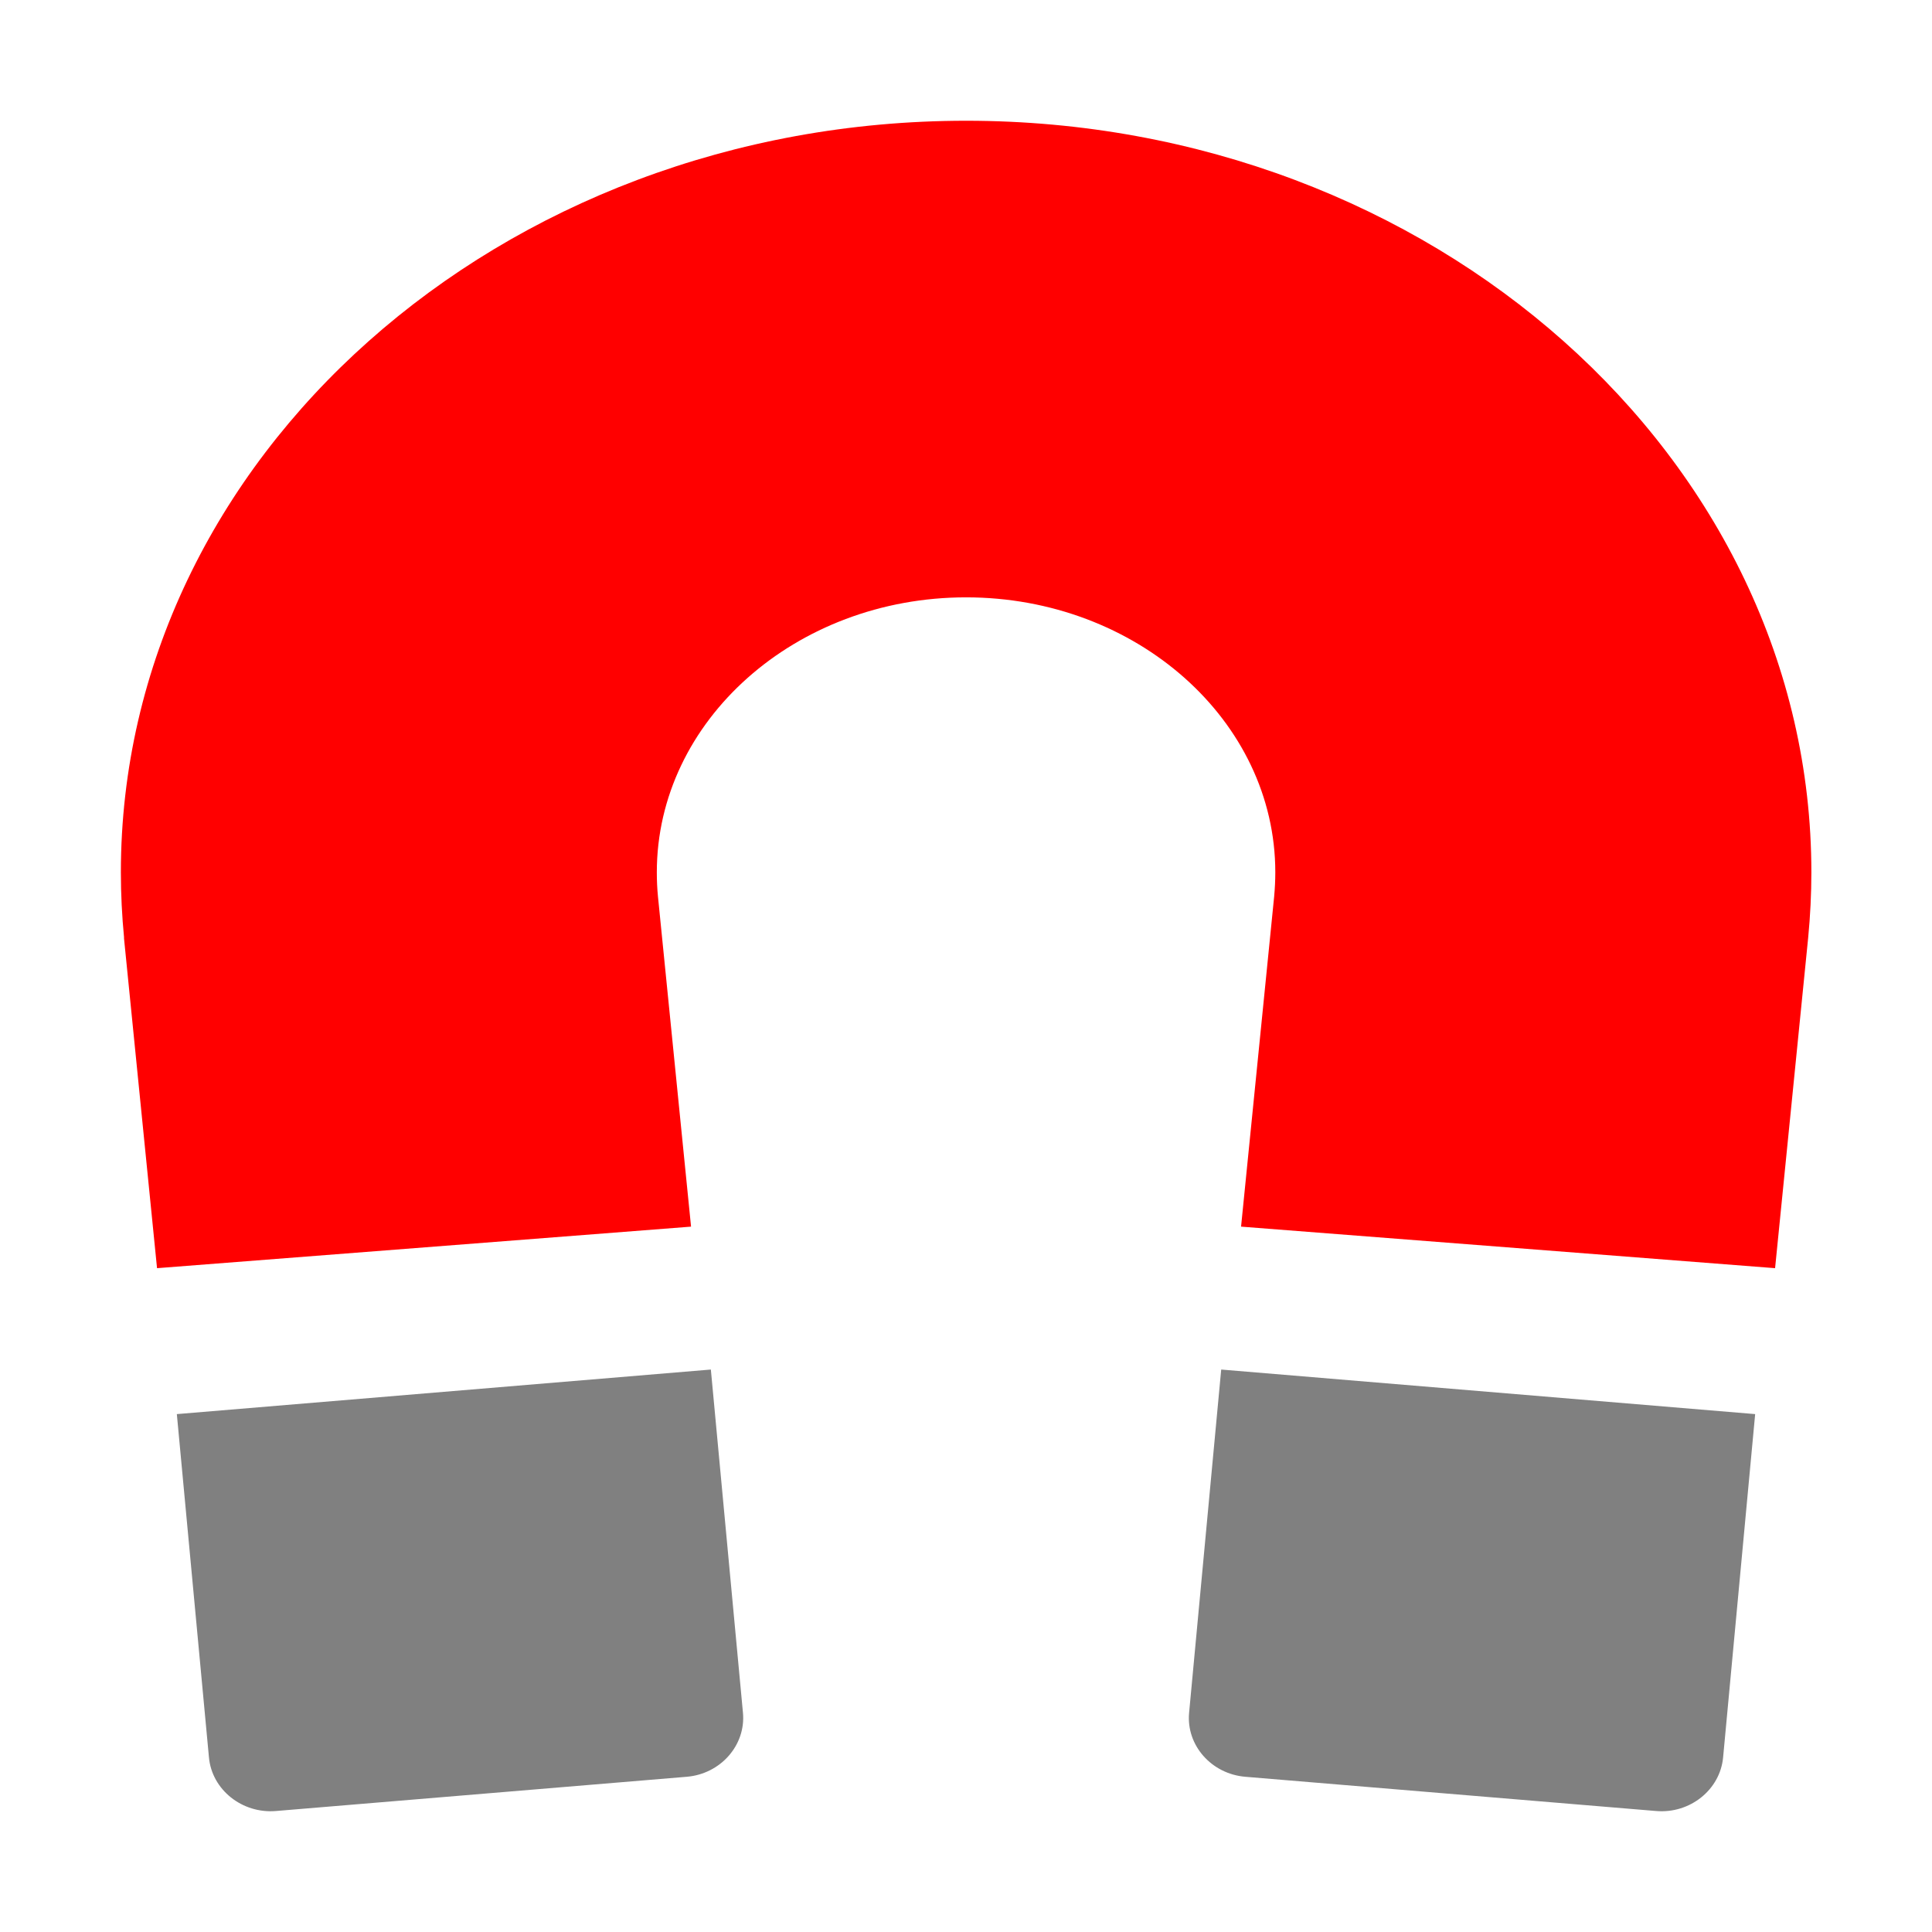
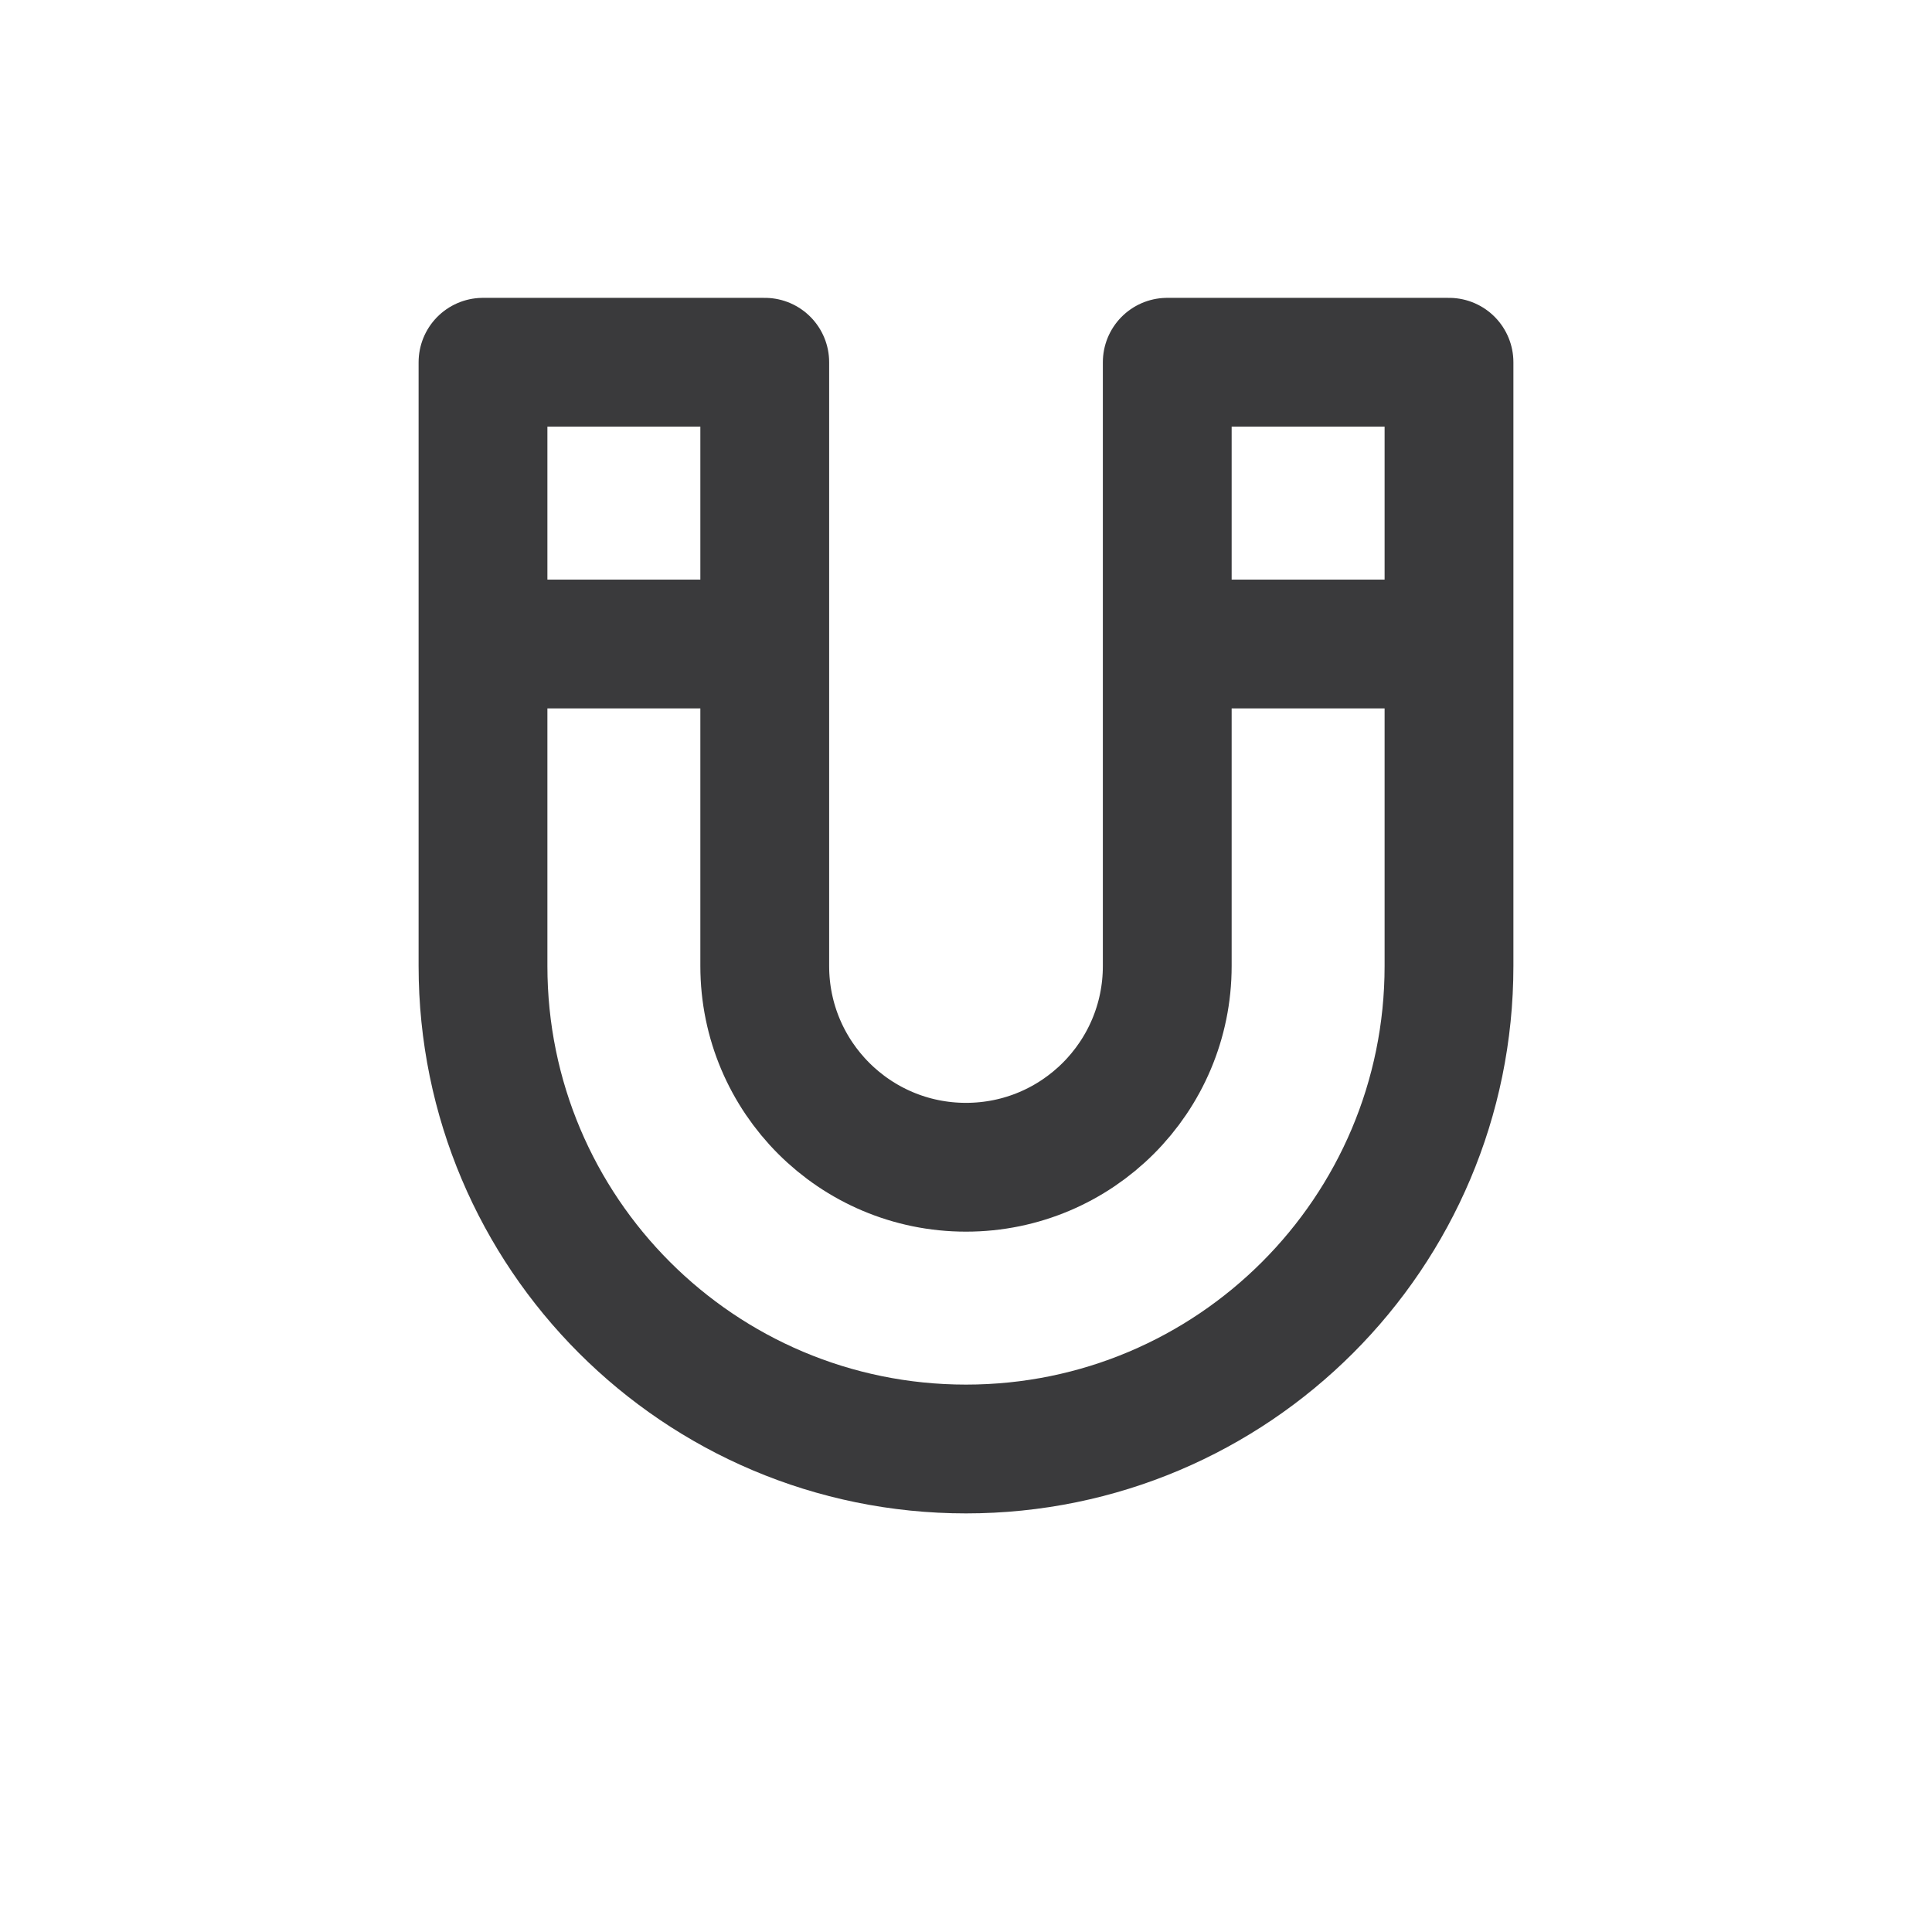
- <svg xmlns="http://www.w3.org/2000/svg" height="32" viewBox="0 0 32 32" width="32">
-   <g stroke-width="1.826">
-     <path d="m2.053 15.532.548 5.473 8.845-.688-.548-5.467c-.013-.131-.019-.268-.019-.402 0-2.511 2.298-4.554 5.122-4.554 2.824 0 5.122 2.043 5.122 4.554 0 .134-.007.271-.019.402l-.548 5.467 8.845.688.548-5.473c.035-.362.053-.724.053-1.084 0-6.864-6.281-12.448-14-12.448-7.719 0-14 5.583-14 12.448 0 .36.018.723.053 1.084z" fill="#f00" />
-     <path d="m19.695 28.372c-.049.535.37 1.01.931 1.057l6.804.567c.561.048 1.06-.352 1.11-.887l.531-5.687-8.844-.738zm-16.766-4.95.532 5.687c.049.534.549.934 1.11.887l6.804-.567c.56-.047.979-.523.931-1.057l-.532-5.688z" fill="#808080" />
-   </g>
+ <svg xmlns="http://www.w3.org/2000/svg" viewBox="0 0 24 24" width="24" height="24">
+   <path d="M6 4.5 V12 A6 6 0 0 0 18 12 V4.5 H14.5 V12 A2.5 2.5 0 0 1 9.5 12 V4.5 Z M6 8 H9.5 M14.5 8 H18" fill="none" stroke="#3A3A3C" stroke-width="1.6" stroke-linecap="round" stroke-linejoin="round" />
</svg>
